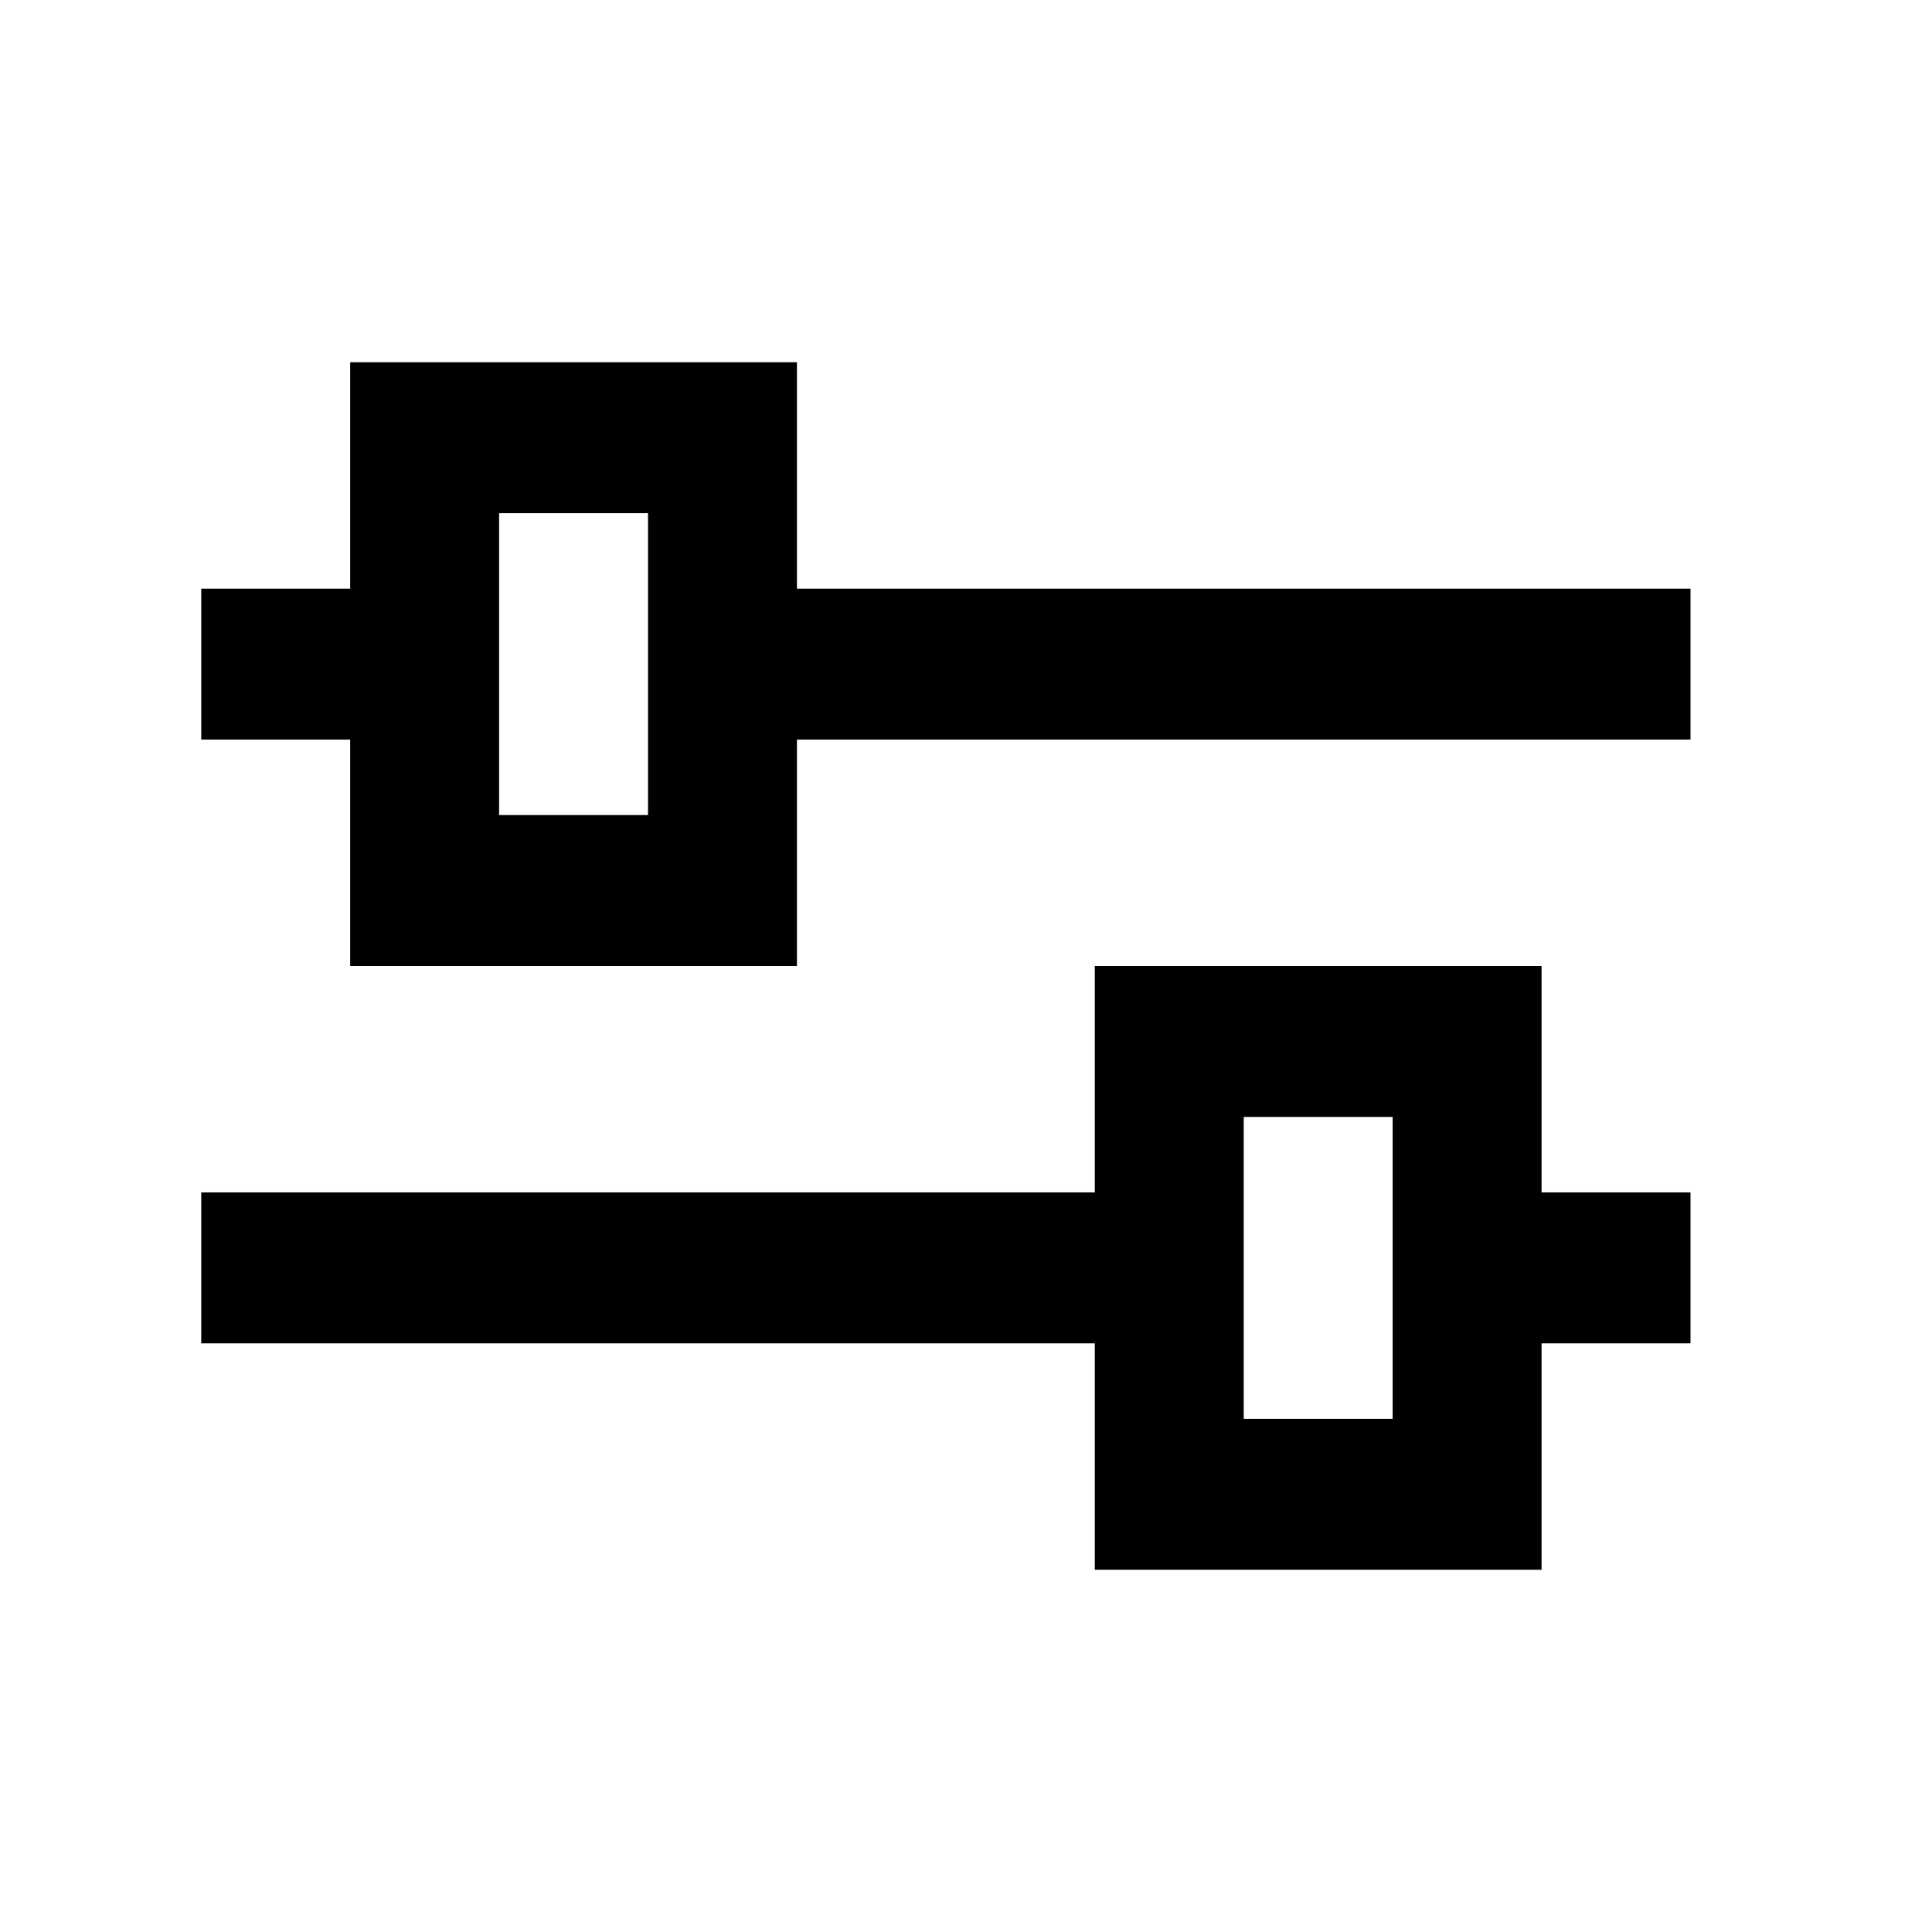
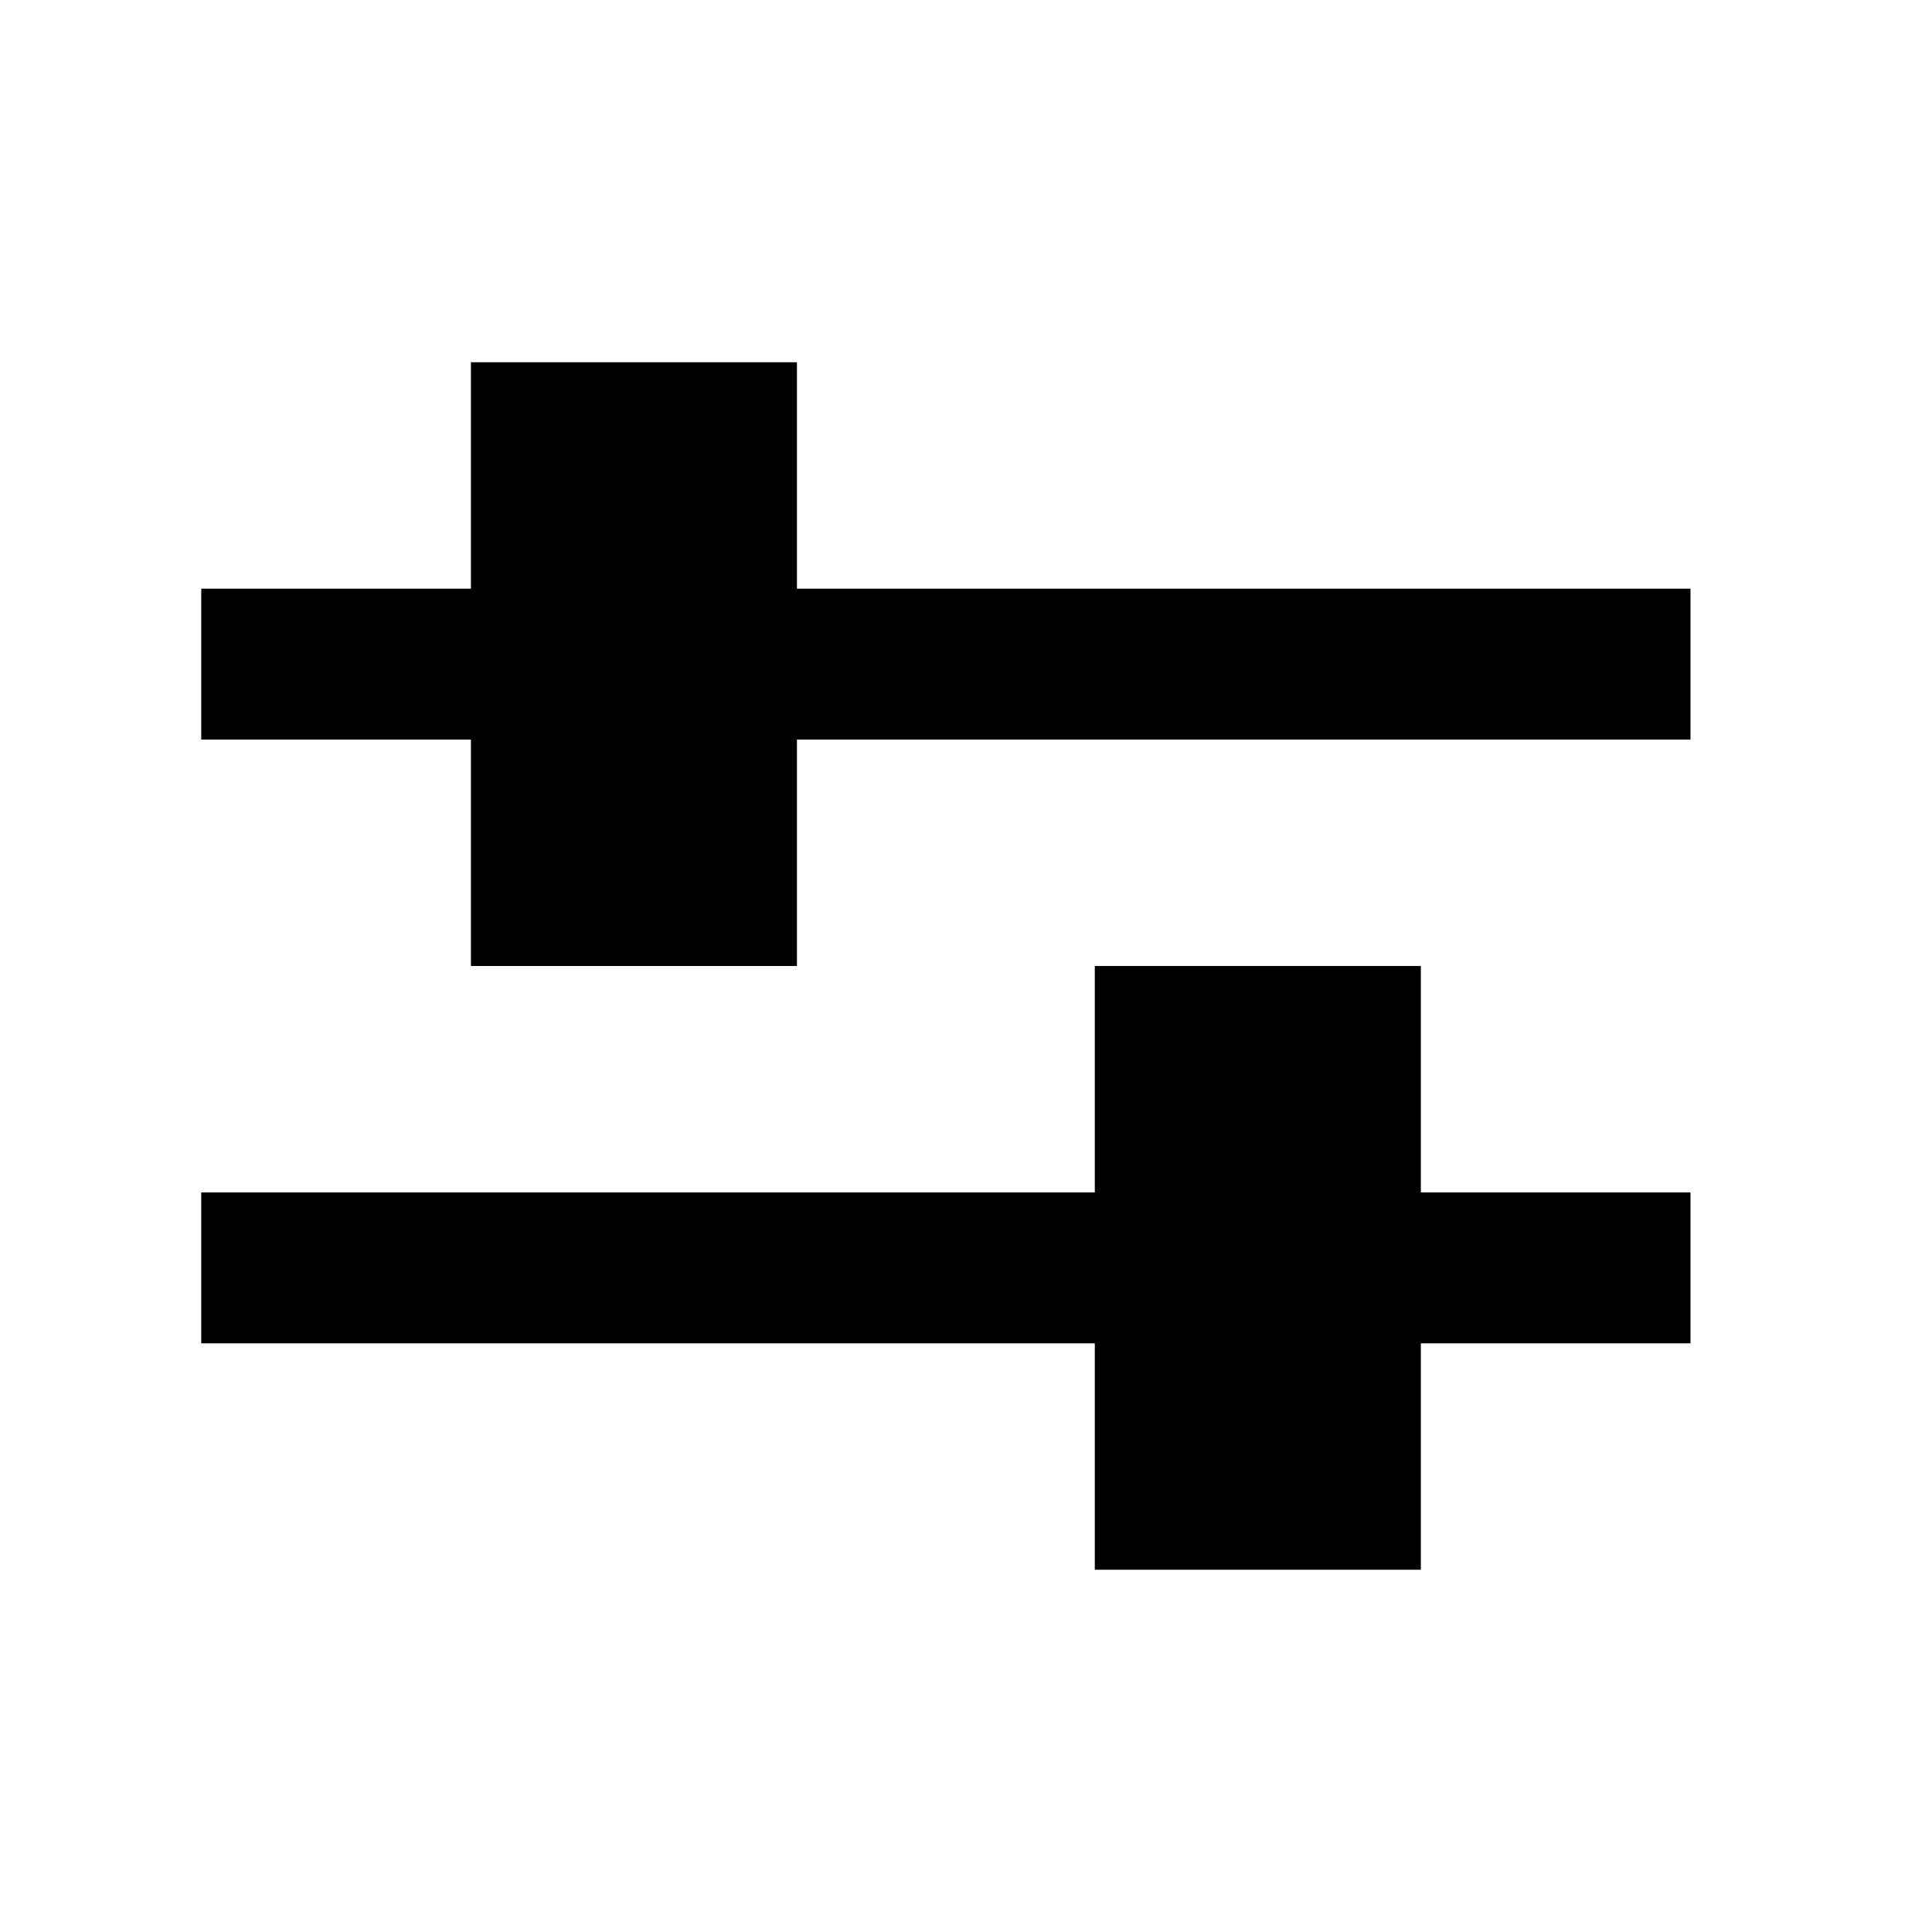
<svg xmlns="http://www.w3.org/2000/svg" width="48" height="48" fill="currentColor">
-   <path fill-rule="evenodd" d="M8.7 9h11.1v5.625H42v3.75H19.8V24H8.7v-5.625H5v-3.75h3.7zm3.7 3.75v7.5h3.7v-7.5zM27.2 24h11.1v5.625H42v3.75h-3.7V39H27.2v-5.625H5v-3.75h22.2zm3.7 3.75v7.5h3.7v-7.5z" clip-rule="evenodd" />
+   <path fill-rule="evenodd" d="M11.7 9h8.1v5.625H42v3.75H19.8V24h-8.1v-5.625H5v-3.75h6.7zm15.5 15h8.1v5.625H42v3.75h-6.7V39h-8.1v-5.625H5v-3.75h22.2z" clip-rule="evenodd" />
</svg>
